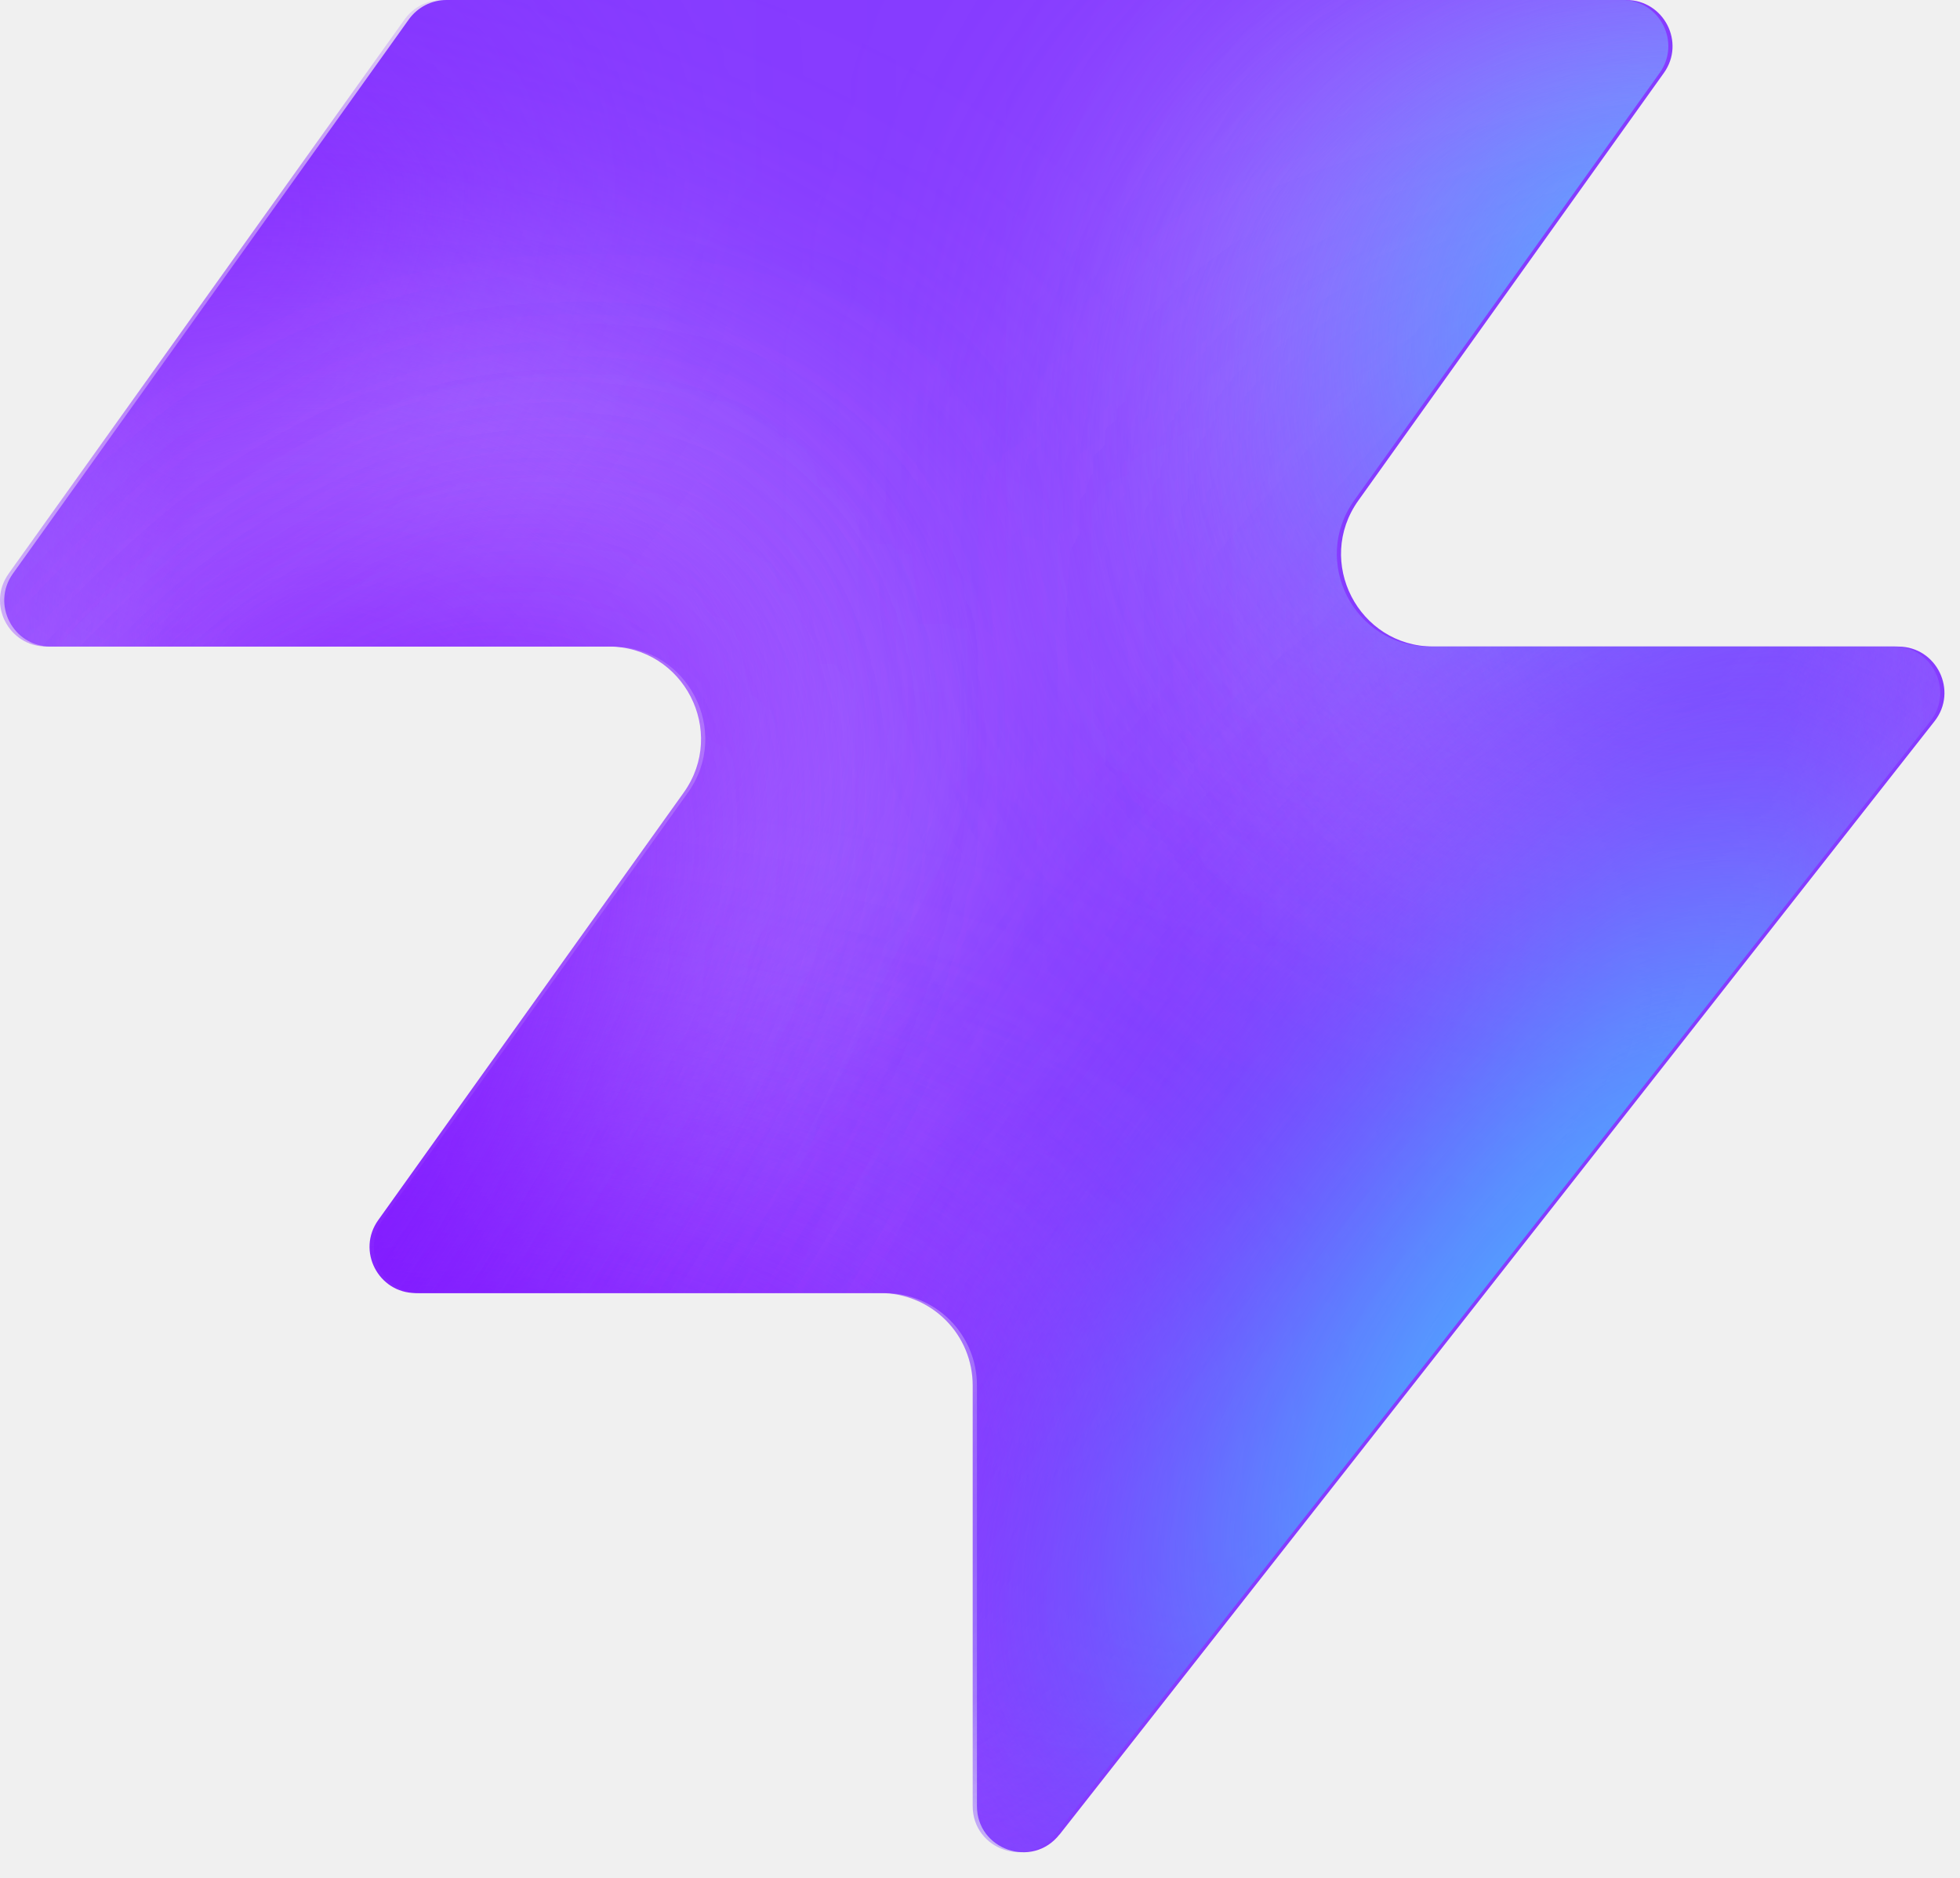
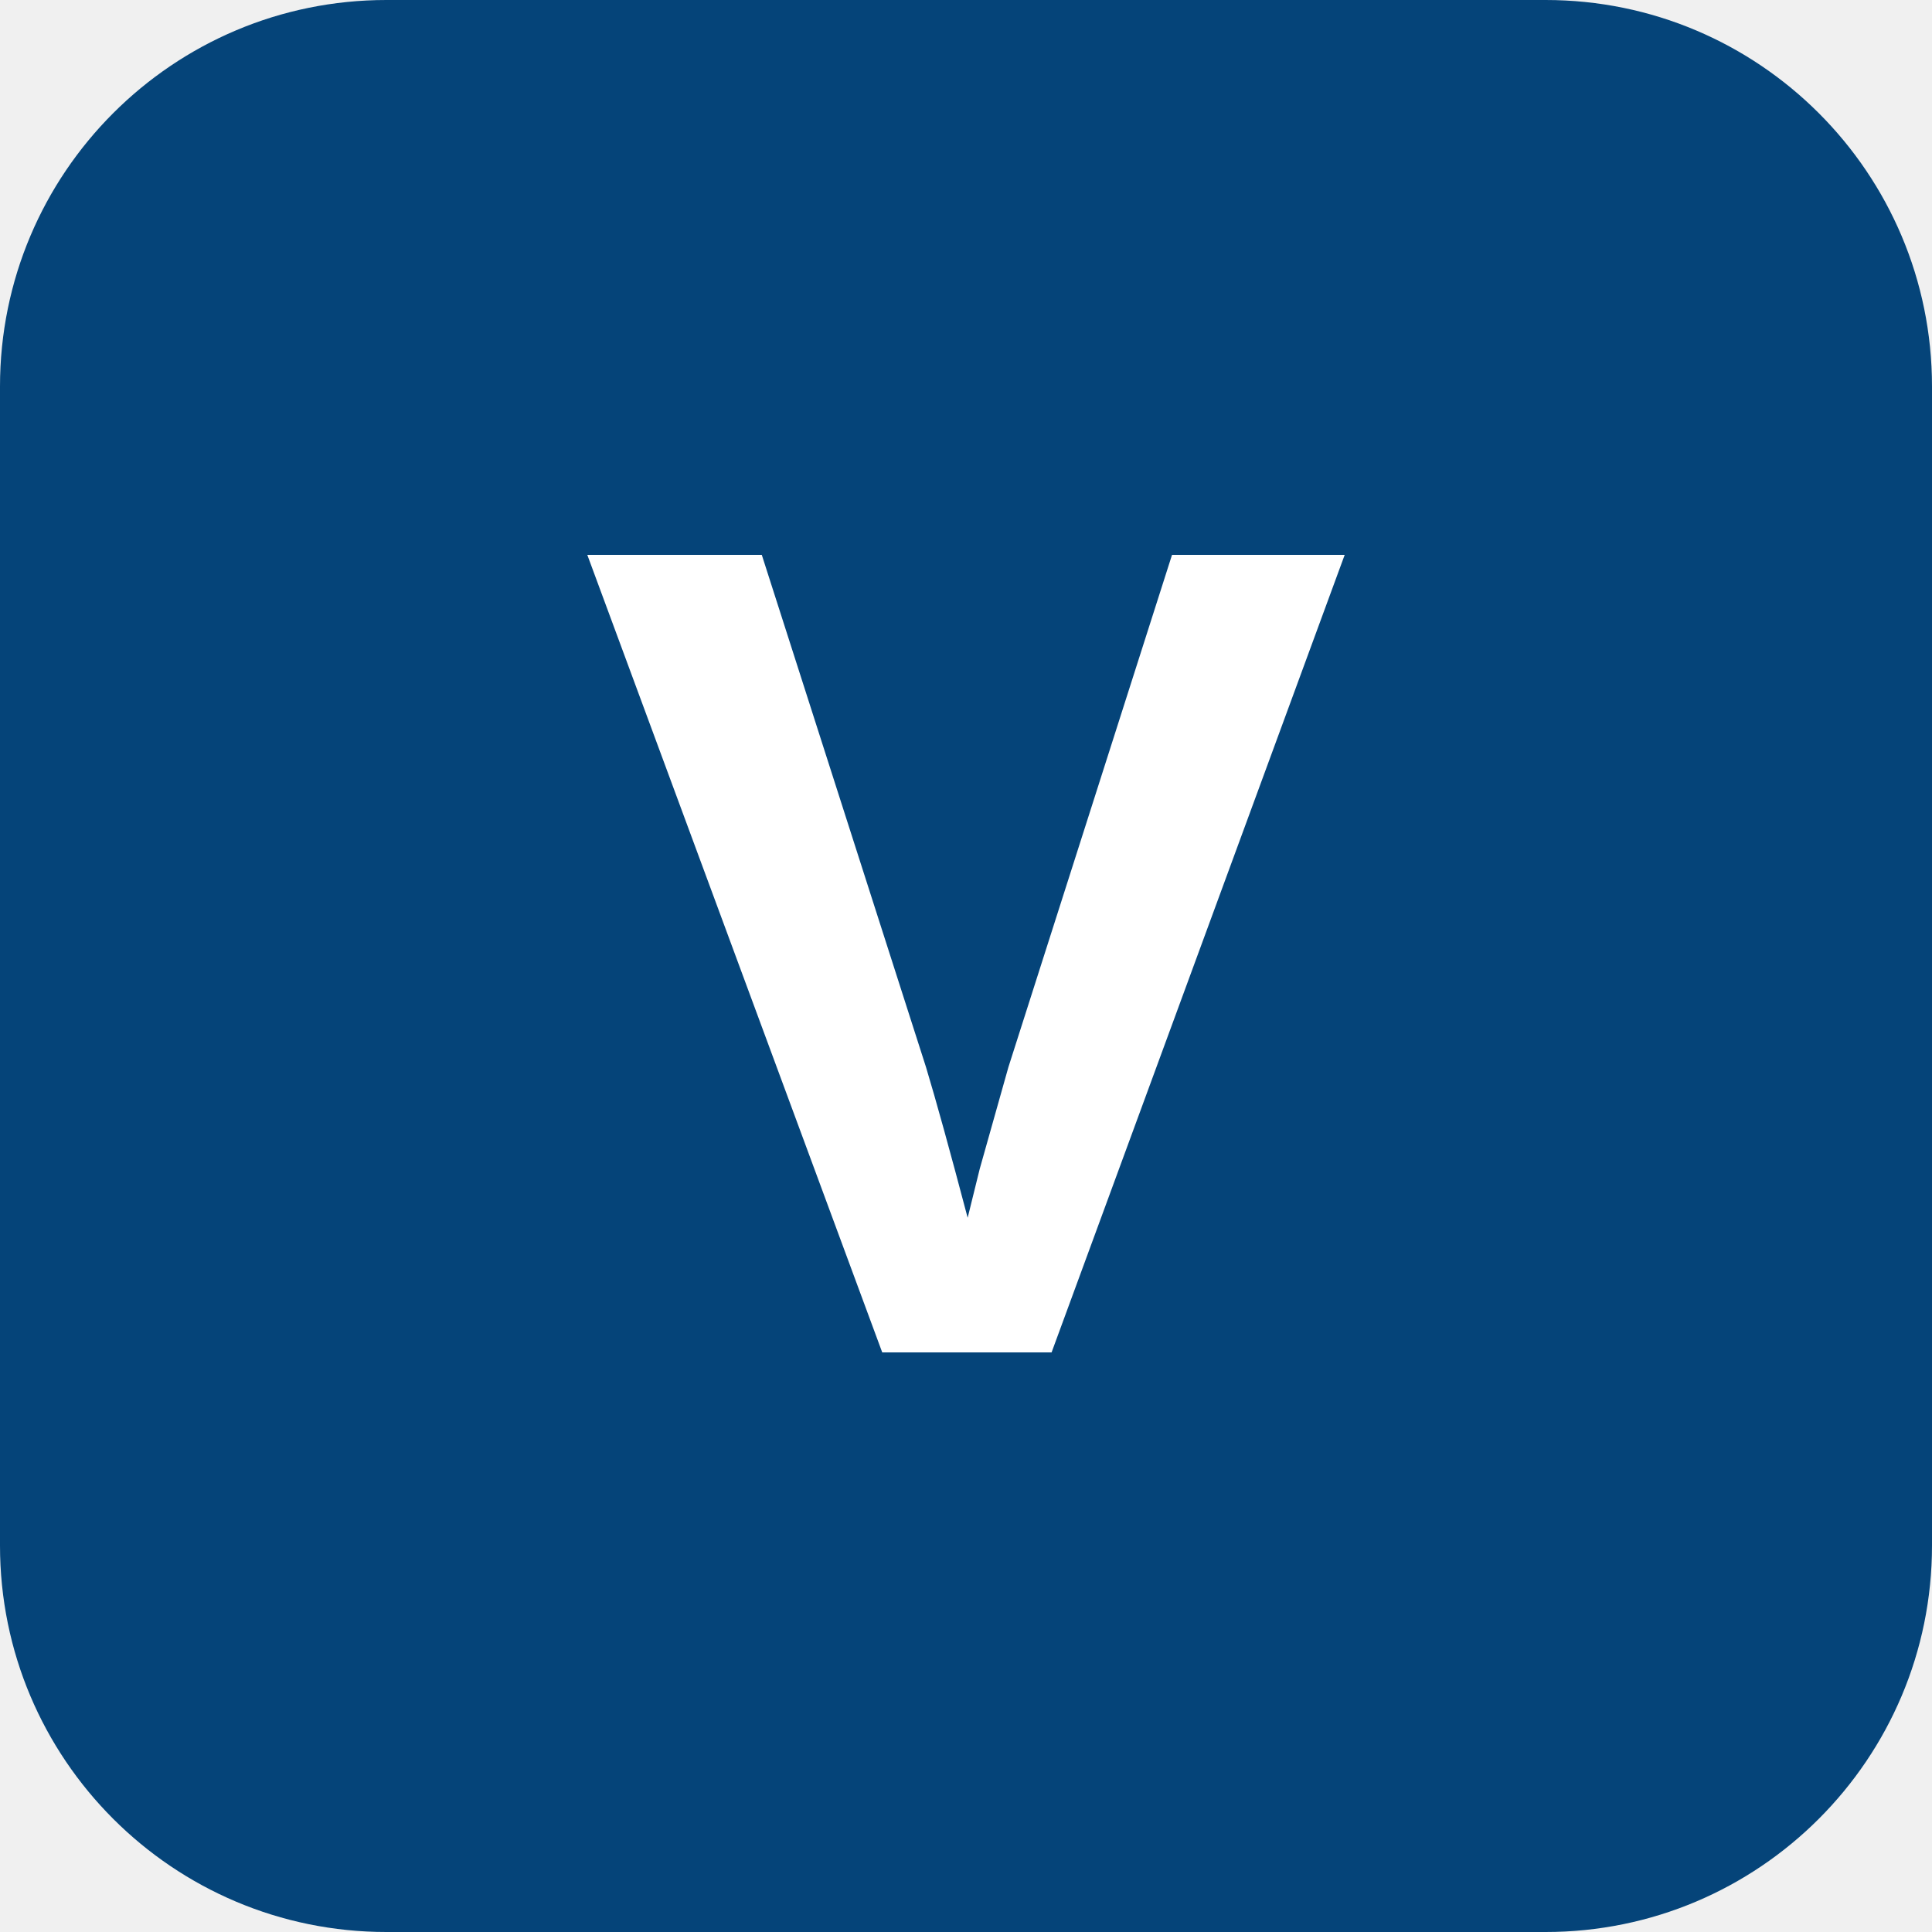
- <svg xmlns="http://www.w3.org/2000/svg" width="48" height="46" fill="none" viewBox="0 0 48 46">
-   <path fill="#863bff" d="M25.946 44.938c-.664.845-2.021.375-2.021-.698V33.937a2.26 2.26 0 0 0-2.262-2.262H10.287c-.92 0-1.456-1.04-.92-1.788l7.48-10.471c1.07-1.497 0-3.578-1.842-3.578H1.237c-.92 0-1.456-1.04-.92-1.788L10.013.474c.214-.297.556-.474.92-.474h28.894c.92 0 1.456 1.04.92 1.788l-7.48 10.471c-1.07 1.498 0 3.579 1.842 3.579h11.377c.943 0 1.473 1.088.89 1.83L25.947 44.94z" style="fill:#863bff;fill:color(display-p3 .525 .23 1);fill-opacity:1" />
-   <mask id="a" width="48" height="46" x="0" y="0" maskUnits="userSpaceOnUse" style="mask-type:alpha">
-     <path fill="#000" d="M25.842 44.938c-.664.844-2.021.375-2.021-.698V33.937a2.26 2.26 0 0 0-2.262-2.262H10.183c-.92 0-1.456-1.04-.92-1.788l7.48-10.471c1.07-1.498 0-3.579-1.842-3.579H1.133c-.92 0-1.456-1.04-.92-1.787L9.91.473c.214-.297.556-.474.92-.474h28.894c.92 0 1.456 1.04.92 1.788l-7.48 10.471c-1.07 1.498 0 3.578 1.842 3.578h11.377c.943 0 1.473 1.088.89 1.832L25.843 44.94z" style="fill:#000;fill-opacity:1" />
-   </mask>
-   <g mask="url(#a)">
-     <g filter="url(#b)">
-       <ellipse cx="5.508" cy="14.704" fill="#ede6ff" rx="5.508" ry="14.704" style="fill:#ede6ff;fill:color(display-p3 .927 .903 1);fill-opacity:1" transform="matrix(.00324 1 1 -.00324 -4.47 31.516)" />
-     </g>
-     <g filter="url(#c)">
-       <ellipse cx="10.399" cy="29.851" fill="#ede6ff" rx="10.399" ry="29.851" style="fill:#ede6ff;fill:color(display-p3 .927 .903 1);fill-opacity:1" transform="matrix(.00324 1 1 -.00324 -39.328 7.883)" />
-     </g>
-     <g filter="url(#d)">
-       <ellipse cx="5.508" cy="30.487" fill="#7e14ff" rx="5.508" ry="30.487" style="fill:#7e14ff;fill:color(display-p3 .492 .077 1);fill-opacity:1" transform="rotate(89.814 -25.913 -14.639)scale(1 -1)" />
-     </g>
-     <g filter="url(#e)">
-       <ellipse cx="5.508" cy="30.599" fill="#7e14ff" rx="5.508" ry="30.599" style="fill:#7e14ff;fill:color(display-p3 .492 .077 1);fill-opacity:1" transform="rotate(89.814 -32.644 -3.334)scale(1 -1)" />
-     </g>
-     <g filter="url(#f)">
-       <ellipse cx="5.508" cy="30.599" fill="#7e14ff" rx="5.508" ry="30.599" style="fill:#7e14ff;fill:color(display-p3 .492 .077 1);fill-opacity:1" transform="matrix(.00324 1 1 -.00324 -34.34 30.47)" />
-     </g>
-     <g filter="url(#g)">
-       <ellipse cx="14.072" cy="22.078" fill="#ede6ff" rx="14.072" ry="22.078" style="fill:#ede6ff;fill:color(display-p3 .927 .903 1);fill-opacity:1" transform="rotate(93.35 24.506 48.493)scale(-1 1)" />
-     </g>
-     <g filter="url(#h)">
-       <ellipse cx="3.47" cy="21.501" fill="#7e14ff" rx="3.47" ry="21.501" style="fill:#7e14ff;fill:color(display-p3 .492 .077 1);fill-opacity:1" transform="rotate(89.009 28.708 47.59)scale(-1 1)" />
-     </g>
-     <g filter="url(#i)">
-       <ellipse cx="3.47" cy="21.501" fill="#7e14ff" rx="3.47" ry="21.501" style="fill:#7e14ff;fill:color(display-p3 .492 .077 1);fill-opacity:1" transform="rotate(89.009 28.708 47.59)scale(-1 1)" />
-     </g>
-     <g filter="url(#j)">
-       <ellipse cx=".387" cy="8.972" fill="#7e14ff" rx="4.407" ry="29.108" style="fill:#7e14ff;fill:color(display-p3 .492 .077 1);fill-opacity:1" transform="rotate(39.51 .387 8.972)" />
-     </g>
-     <g filter="url(#k)">
-       <ellipse cx="47.523" cy="-6.092" fill="#7e14ff" rx="4.407" ry="29.108" style="fill:#7e14ff;fill:color(display-p3 .492 .077 1);fill-opacity:1" transform="rotate(37.892 47.523 -6.092)" />
-     </g>
-     <g filter="url(#l)">
-       <ellipse cx="41.412" cy="6.333" fill="#47bfff" rx="5.971" ry="9.665" style="fill:#47bfff;fill:color(display-p3 .28 .748 1);fill-opacity:1" transform="rotate(37.892 41.412 6.333)" />
-     </g>
-     <g filter="url(#m)">
-       <ellipse cx="-1.879" cy="38.332" fill="#7e14ff" rx="4.407" ry="29.108" style="fill:#7e14ff;fill:color(display-p3 .492 .077 1);fill-opacity:1" transform="rotate(37.892 -1.88 38.332)" />
-     </g>
-     <g filter="url(#n)">
-       <ellipse cx="-1.879" cy="38.332" fill="#7e14ff" rx="4.407" ry="29.108" style="fill:#7e14ff;fill:color(display-p3 .492 .077 1);fill-opacity:1" transform="rotate(37.892 -1.88 38.332)" />
-     </g>
-     <g filter="url(#o)">
-       <ellipse cx="35.651" cy="29.907" fill="#7e14ff" rx="4.407" ry="29.108" style="fill:#7e14ff;fill:color(display-p3 .492 .077 1);fill-opacity:1" transform="rotate(37.892 35.651 29.907)" />
-     </g>
-     <g filter="url(#p)">
-       <ellipse cx="38.418" cy="32.4" fill="#47bfff" rx="5.971" ry="15.297" style="fill:#47bfff;fill:color(display-p3 .28 .748 1);fill-opacity:1" transform="rotate(37.892 38.418 32.4)" />
-     </g>
-   </g>
-   <defs>
-     <filter id="b" width="60.045" height="41.654" x="-19.77" y="16.149" color-interpolation-filters="sRGB" filterUnits="userSpaceOnUse">
-       <feFlood flood-opacity="0" result="BackgroundImageFix" />
-       <feBlend in="SourceGraphic" in2="BackgroundImageFix" result="shape" />
-       <feGaussianBlur result="effect1_foregroundBlur_2002_17158" stdDeviation="7.659" />
-     </filter>
-     <filter id="c" width="90.34" height="51.437" x="-54.613" y="-7.533" color-interpolation-filters="sRGB" filterUnits="userSpaceOnUse">
-       <feFlood flood-opacity="0" result="BackgroundImageFix" />
-       <feBlend in="SourceGraphic" in2="BackgroundImageFix" result="shape" />
-       <feGaussianBlur result="effect1_foregroundBlur_2002_17158" stdDeviation="7.659" />
-     </filter>
-     <filter id="d" width="79.355" height="29.4" x="-49.64" y="2.03" color-interpolation-filters="sRGB" filterUnits="userSpaceOnUse">
-       <feFlood flood-opacity="0" result="BackgroundImageFix" />
-       <feBlend in="SourceGraphic" in2="BackgroundImageFix" result="shape" />
-       <feGaussianBlur result="effect1_foregroundBlur_2002_17158" stdDeviation="4.596" />
-     </filter>
-     <filter id="e" width="79.579" height="29.4" x="-45.045" y="20.029" color-interpolation-filters="sRGB" filterUnits="userSpaceOnUse">
-       <feFlood flood-opacity="0" result="BackgroundImageFix" />
-       <feBlend in="SourceGraphic" in2="BackgroundImageFix" result="shape" />
-       <feGaussianBlur result="effect1_foregroundBlur_2002_17158" stdDeviation="4.596" />
-     </filter>
-     <filter id="f" width="79.579" height="29.4" x="-43.513" y="21.178" color-interpolation-filters="sRGB" filterUnits="userSpaceOnUse">
-       <feFlood flood-opacity="0" result="BackgroundImageFix" />
-       <feBlend in="SourceGraphic" in2="BackgroundImageFix" result="shape" />
-       <feGaussianBlur result="effect1_foregroundBlur_2002_17158" stdDeviation="4.596" />
-     </filter>
-     <filter id="g" width="74.749" height="58.852" x="15.756" y="-17.901" color-interpolation-filters="sRGB" filterUnits="userSpaceOnUse">
-       <feFlood flood-opacity="0" result="BackgroundImageFix" />
-       <feBlend in="SourceGraphic" in2="BackgroundImageFix" result="shape" />
-       <feGaussianBlur result="effect1_foregroundBlur_2002_17158" stdDeviation="7.659" />
-     </filter>
-     <filter id="h" width="61.377" height="25.362" x="23.548" y="2.284" color-interpolation-filters="sRGB" filterUnits="userSpaceOnUse">
-       <feFlood flood-opacity="0" result="BackgroundImageFix" />
-       <feBlend in="SourceGraphic" in2="BackgroundImageFix" result="shape" />
-       <feGaussianBlur result="effect1_foregroundBlur_2002_17158" stdDeviation="4.596" />
-     </filter>
-     <filter id="i" width="61.377" height="25.362" x="23.548" y="2.284" color-interpolation-filters="sRGB" filterUnits="userSpaceOnUse">
-       <feFlood flood-opacity="0" result="BackgroundImageFix" />
-       <feBlend in="SourceGraphic" in2="BackgroundImageFix" result="shape" />
-       <feGaussianBlur result="effect1_foregroundBlur_2002_17158" stdDeviation="4.596" />
-     </filter>
-     <filter id="j" width="56.045" height="63.649" x="-27.636" y="-22.853" color-interpolation-filters="sRGB" filterUnits="userSpaceOnUse">
-       <feFlood flood-opacity="0" result="BackgroundImageFix" />
-       <feBlend in="SourceGraphic" in2="BackgroundImageFix" result="shape" />
-       <feGaussianBlur result="effect1_foregroundBlur_2002_17158" stdDeviation="4.596" />
-     </filter>
-     <filter id="k" width="54.814" height="64.646" x="20.116" y="-38.415" color-interpolation-filters="sRGB" filterUnits="userSpaceOnUse">
-       <feFlood flood-opacity="0" result="BackgroundImageFix" />
-       <feBlend in="SourceGraphic" in2="BackgroundImageFix" result="shape" />
-       <feGaussianBlur result="effect1_foregroundBlur_2002_17158" stdDeviation="4.596" />
-     </filter>
-     <filter id="l" width="33.541" height="35.313" x="24.641" y="-11.323" color-interpolation-filters="sRGB" filterUnits="userSpaceOnUse">
-       <feFlood flood-opacity="0" result="BackgroundImageFix" />
-       <feBlend in="SourceGraphic" in2="BackgroundImageFix" result="shape" />
-       <feGaussianBlur result="effect1_foregroundBlur_2002_17158" stdDeviation="4.596" />
-     </filter>
-     <filter id="m" width="54.814" height="64.646" x="-29.286" y="6.009" color-interpolation-filters="sRGB" filterUnits="userSpaceOnUse">
-       <feFlood flood-opacity="0" result="BackgroundImageFix" />
-       <feBlend in="SourceGraphic" in2="BackgroundImageFix" result="shape" />
-       <feGaussianBlur result="effect1_foregroundBlur_2002_17158" stdDeviation="4.596" />
-     </filter>
-     <filter id="n" width="54.814" height="64.646" x="-29.286" y="6.009" color-interpolation-filters="sRGB" filterUnits="userSpaceOnUse">
-       <feFlood flood-opacity="0" result="BackgroundImageFix" />
-       <feBlend in="SourceGraphic" in2="BackgroundImageFix" result="shape" />
-       <feGaussianBlur result="effect1_foregroundBlur_2002_17158" stdDeviation="4.596" />
-     </filter>
-     <filter id="o" width="54.814" height="64.646" x="8.244" y="-2.416" color-interpolation-filters="sRGB" filterUnits="userSpaceOnUse">
-       <feFlood flood-opacity="0" result="BackgroundImageFix" />
-       <feBlend in="SourceGraphic" in2="BackgroundImageFix" result="shape" />
-       <feGaussianBlur result="effect1_foregroundBlur_2002_17158" stdDeviation="4.596" />
-     </filter>
-     <filter id="p" width="39.409" height="43.623" x="18.713" y="10.588" color-interpolation-filters="sRGB" filterUnits="userSpaceOnUse">
-       <feFlood flood-opacity="0" result="BackgroundImageFix" />
-       <feBlend in="SourceGraphic" in2="BackgroundImageFix" result="shape" />
-       <feGaussianBlur result="effect1_foregroundBlur_2002_17158" stdDeviation="4.596" />
-     </filter>
-   </defs>
+ <svg xmlns="http://www.w3.org/2000/svg" viewBox="0 0 100 100">
+   <rect width="100" height="100" rx="20" fill="#054479" />
+   <text x="50" y="70" font-family="Arial, sans-serif" font-weight="bold" font-size="60" fill="white" text-anchor="middle">V</text>
</svg>
